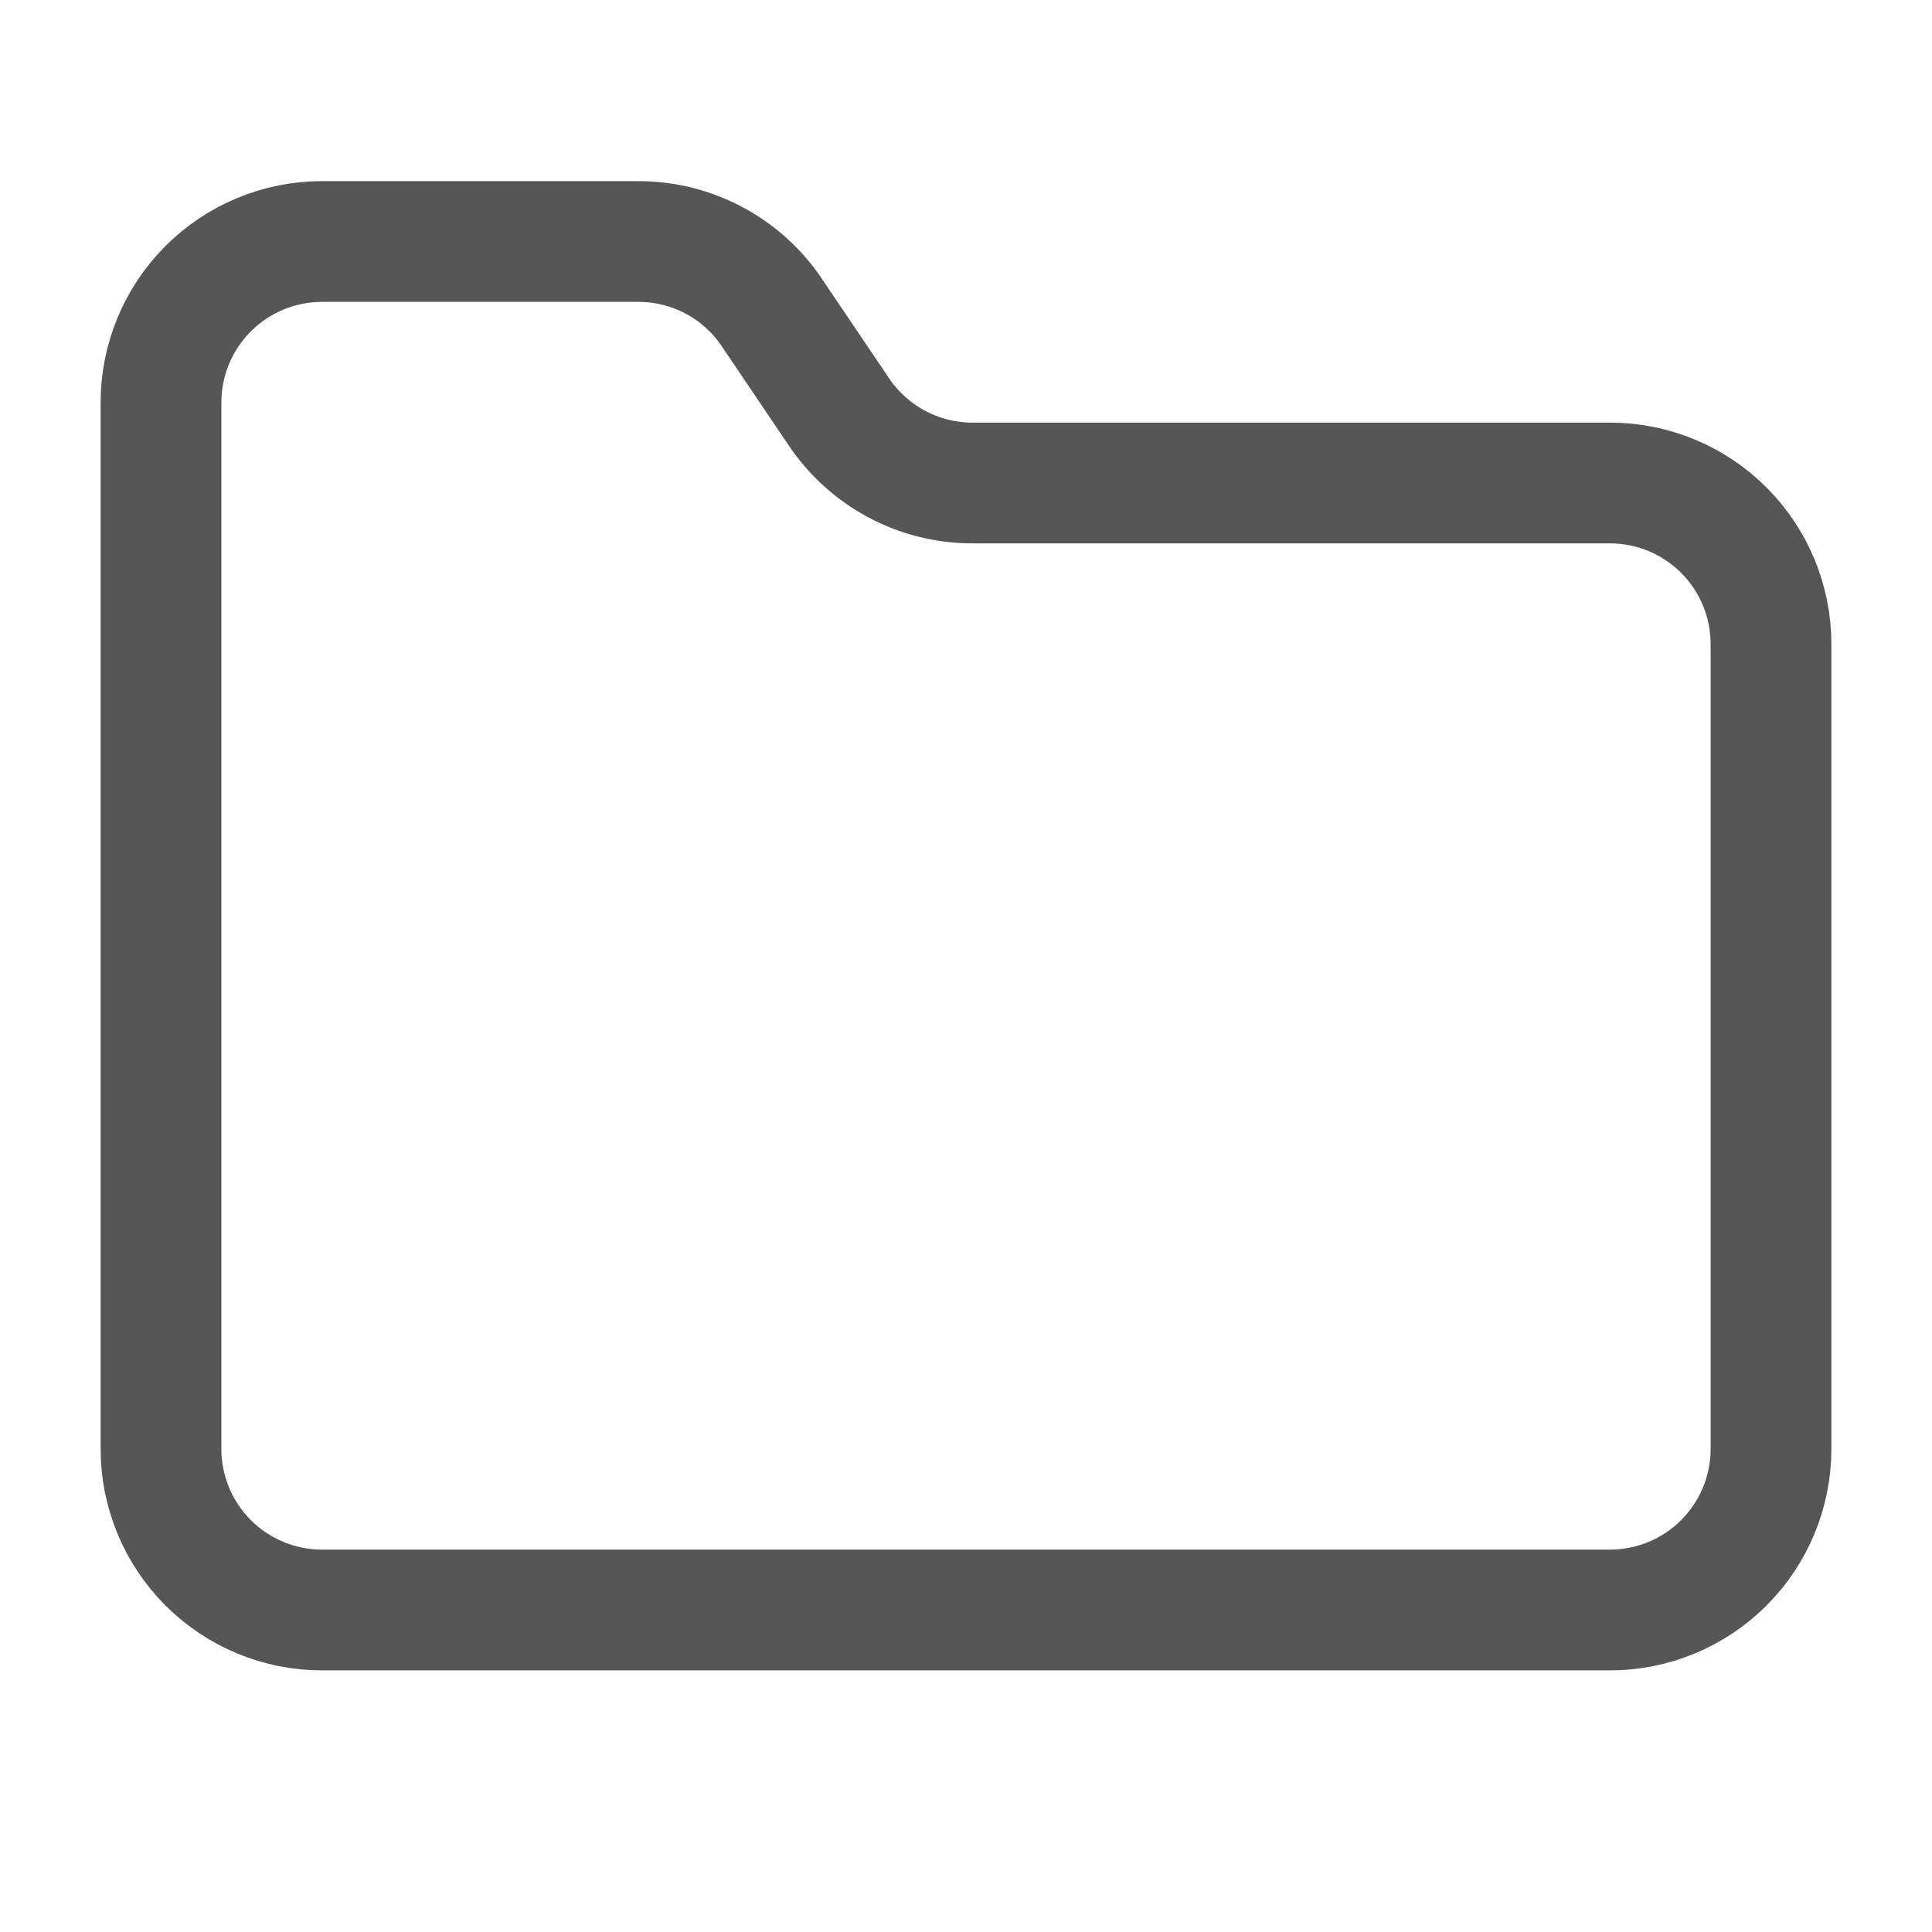
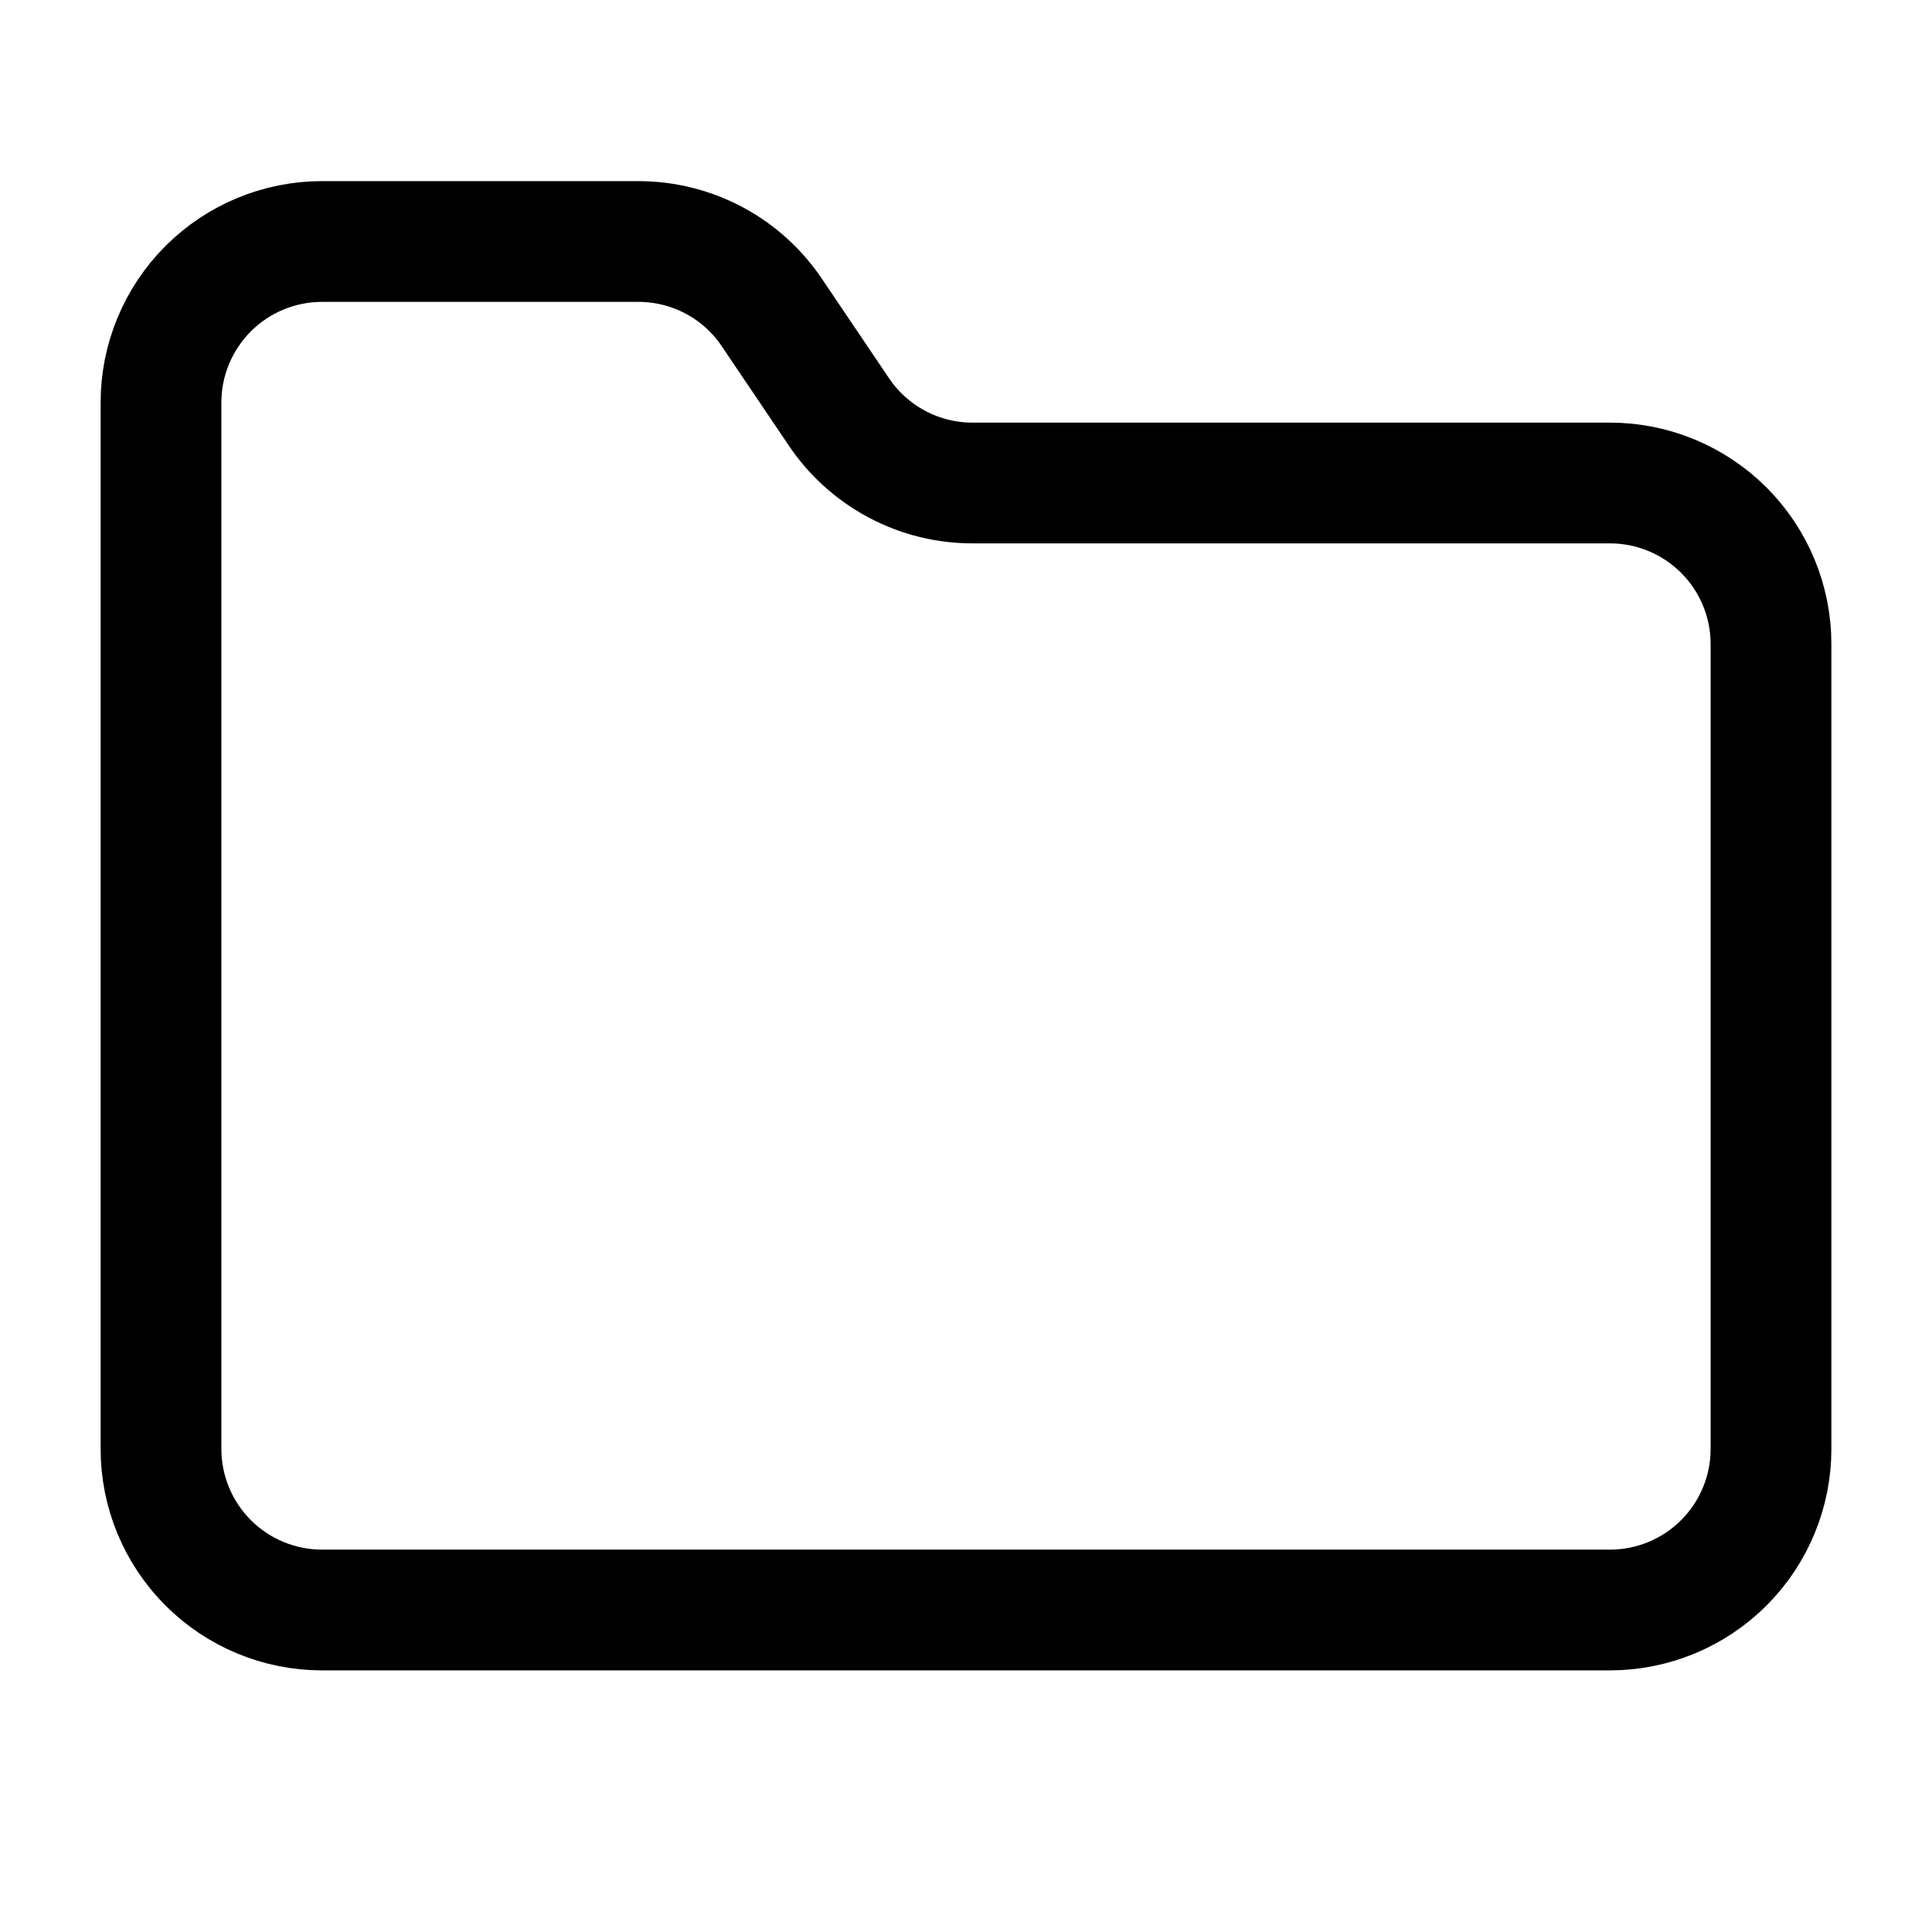
<svg xmlns="http://www.w3.org/2000/svg" viewBox="0 0 24 24" fill="none">
-   <path d="M20 20C20.53 20 21.039 19.789 21.414 19.414C21.789 19.039 22 18.53 22 18V8C22 7.47 21.789 6.961 21.414 6.586C21.039 6.211 20.53 6 20 6H12.1C11.765 6.003 11.435 5.923 11.14 5.765C10.845 5.608 10.594 5.379 10.41 5.1L9.6 3.9C9.418 3.623 9.17 3.396 8.879 3.239C8.587 3.082 8.261 3 7.93 3H4C3.47 3 2.961 3.211 2.586 3.586C2.211 3.961 2 4.47 2 5V18C2 18.53 2.211 19.039 2.586 19.414C2.961 19.789 3.47 20 4 20H20Z" stroke="#565656" stroke-width="1.5" stroke-linecap="round" stroke-linejoin="round" />
+   <path d="M20 20C20.53 20 21.039 19.789 21.414 19.414C21.789 19.039 22 18.53 22 18V8C22 7.47 21.789 6.961 21.414 6.586C21.039 6.211 20.53 6 20 6H12.1C11.765 6.003 11.435 5.923 11.14 5.765C10.845 5.608 10.594 5.379 10.41 5.1L9.6 3.9C9.418 3.623 9.17 3.396 8.879 3.239C8.587 3.082 8.261 3 7.93 3H4C3.47 3 2.961 3.211 2.586 3.586C2.211 3.961 2 4.47 2 5V18C2 18.53 2.211 19.039 2.586 19.414C2.961 19.789 3.47 20 4 20H20Z" stroke="currentColor" stroke-width="1.5" stroke-linecap="round" stroke-linejoin="round" />
</svg>
